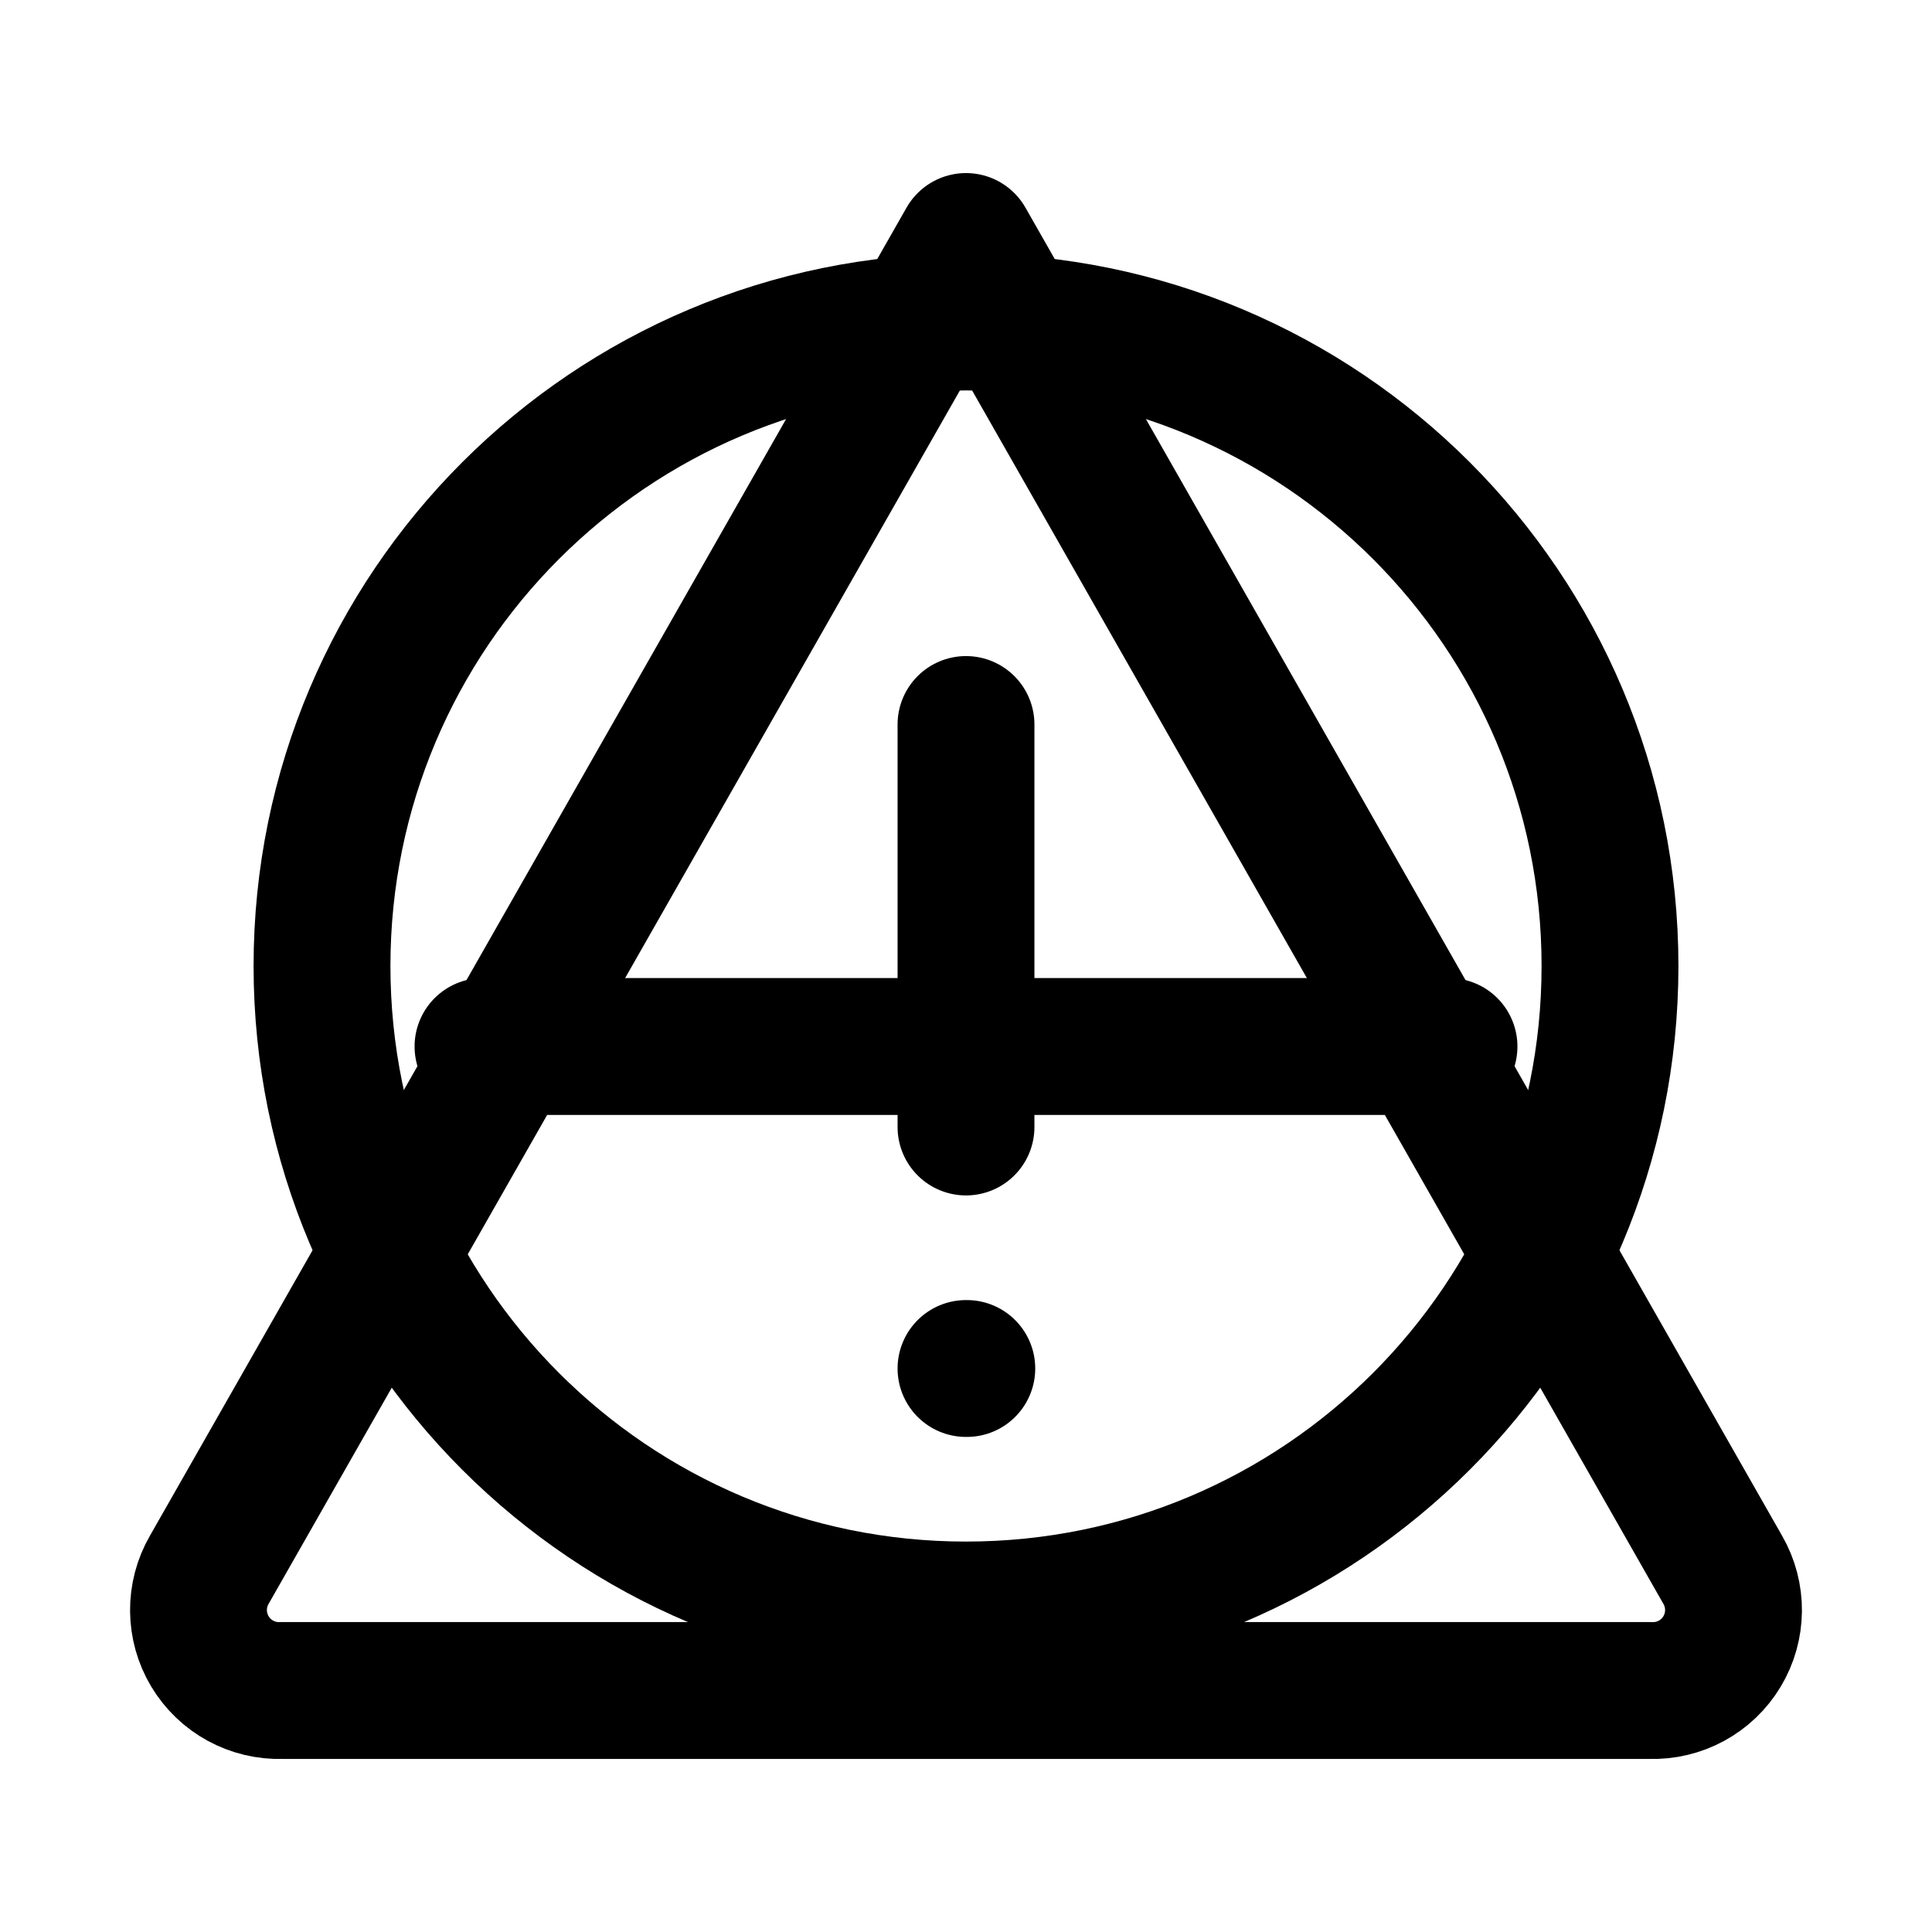
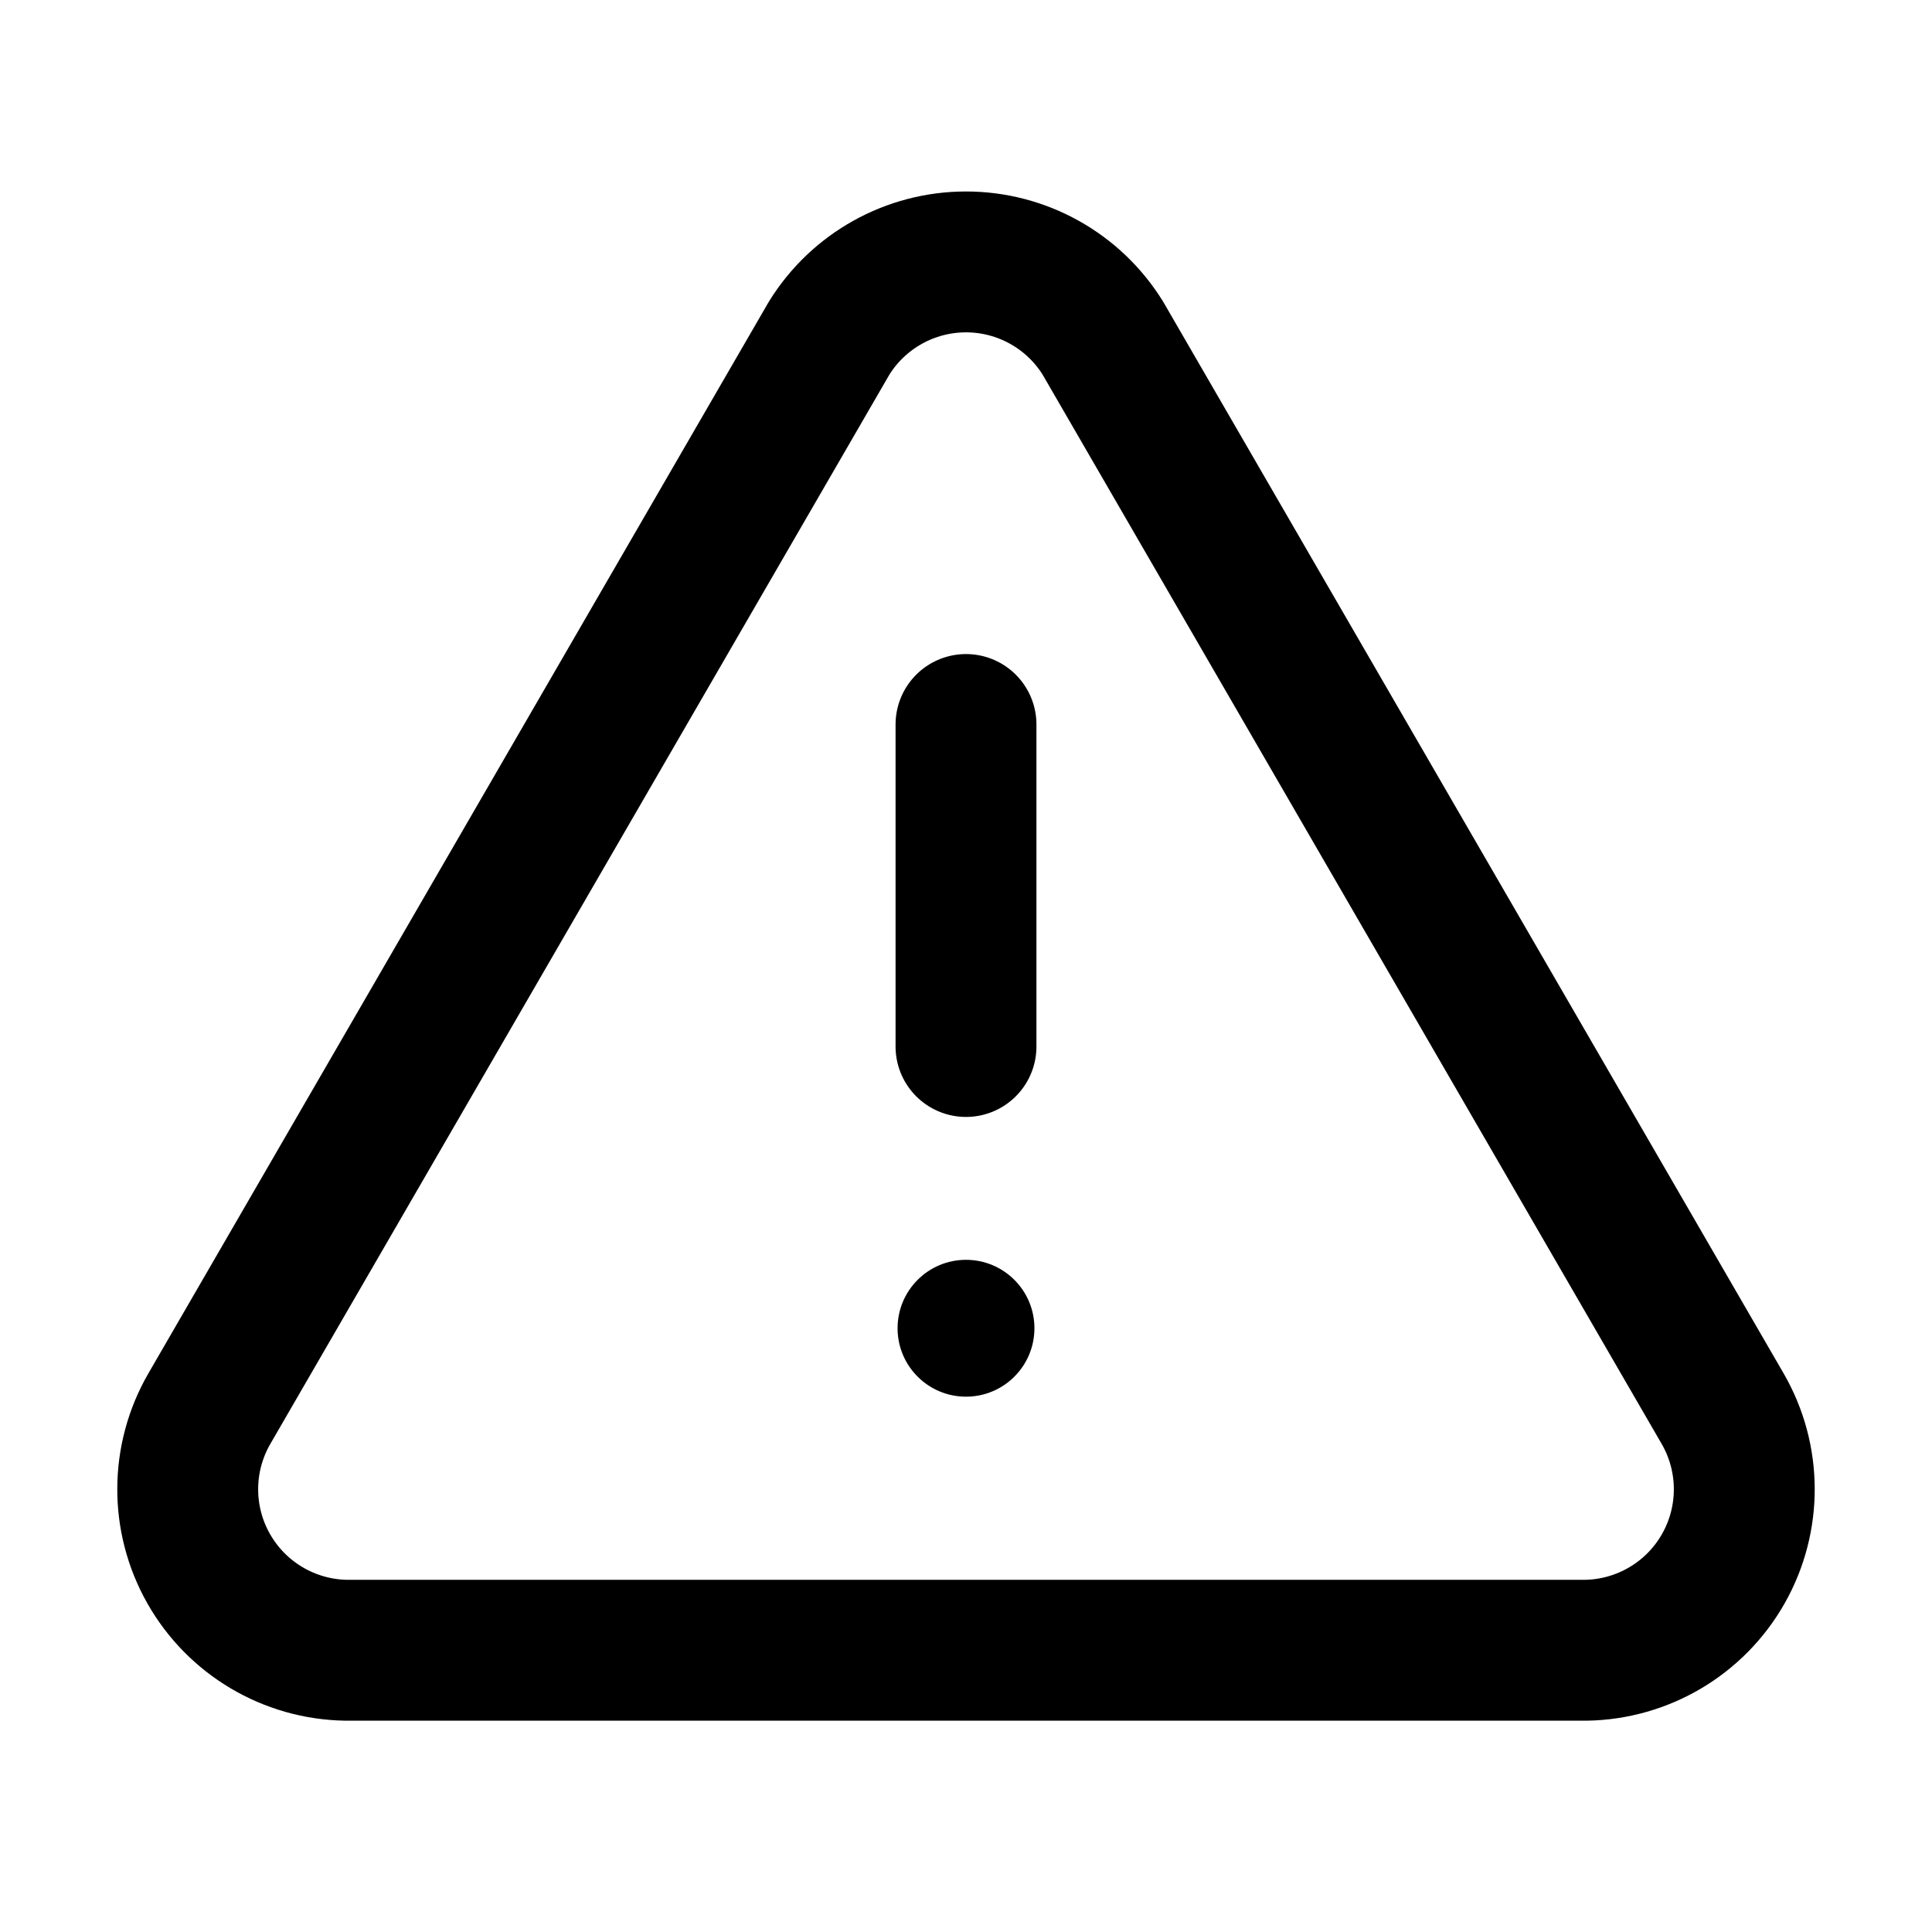
- <svg xmlns="http://www.w3.org/2000/svg" viewBox="0 0 24 24" fill="none" stroke="currentColor" stroke-width="1.7" stroke-linecap="round" stroke-linejoin="round">
-   <path d="M4 12a8 8 0 1 0 16 0 8 8 0 1 0-16 0" />
-   <path d="M6 13.0h12" />
-   <path d="M12 3 2.6 19.5a1 1 0 0 0 .9 1.5h17a1 1 0 0 0 .9-1.5L12 3Z" />
-   <path d="M12 9v5M12 17h.01" />
+ <svg xmlns="http://www.w3.org/2000/svg" viewBox="0 0 24 24" fill="none" stroke="currentColor" stroke-width="1.75" stroke-linecap="round" stroke-linejoin="round">
+   <path d="M10.3 4.2 2.6 17.5a2 2 0 0 0 1.7 3h15.4a2 2 0 0 0 1.7-3L13.7 4.2a2 2 0 0 0-3.4 0Z" />
+   <path d="M12 9v4" />
+   <circle cx="12" cy="16.5" r=".85" fill="currentColor" stroke="none" />
</svg>
